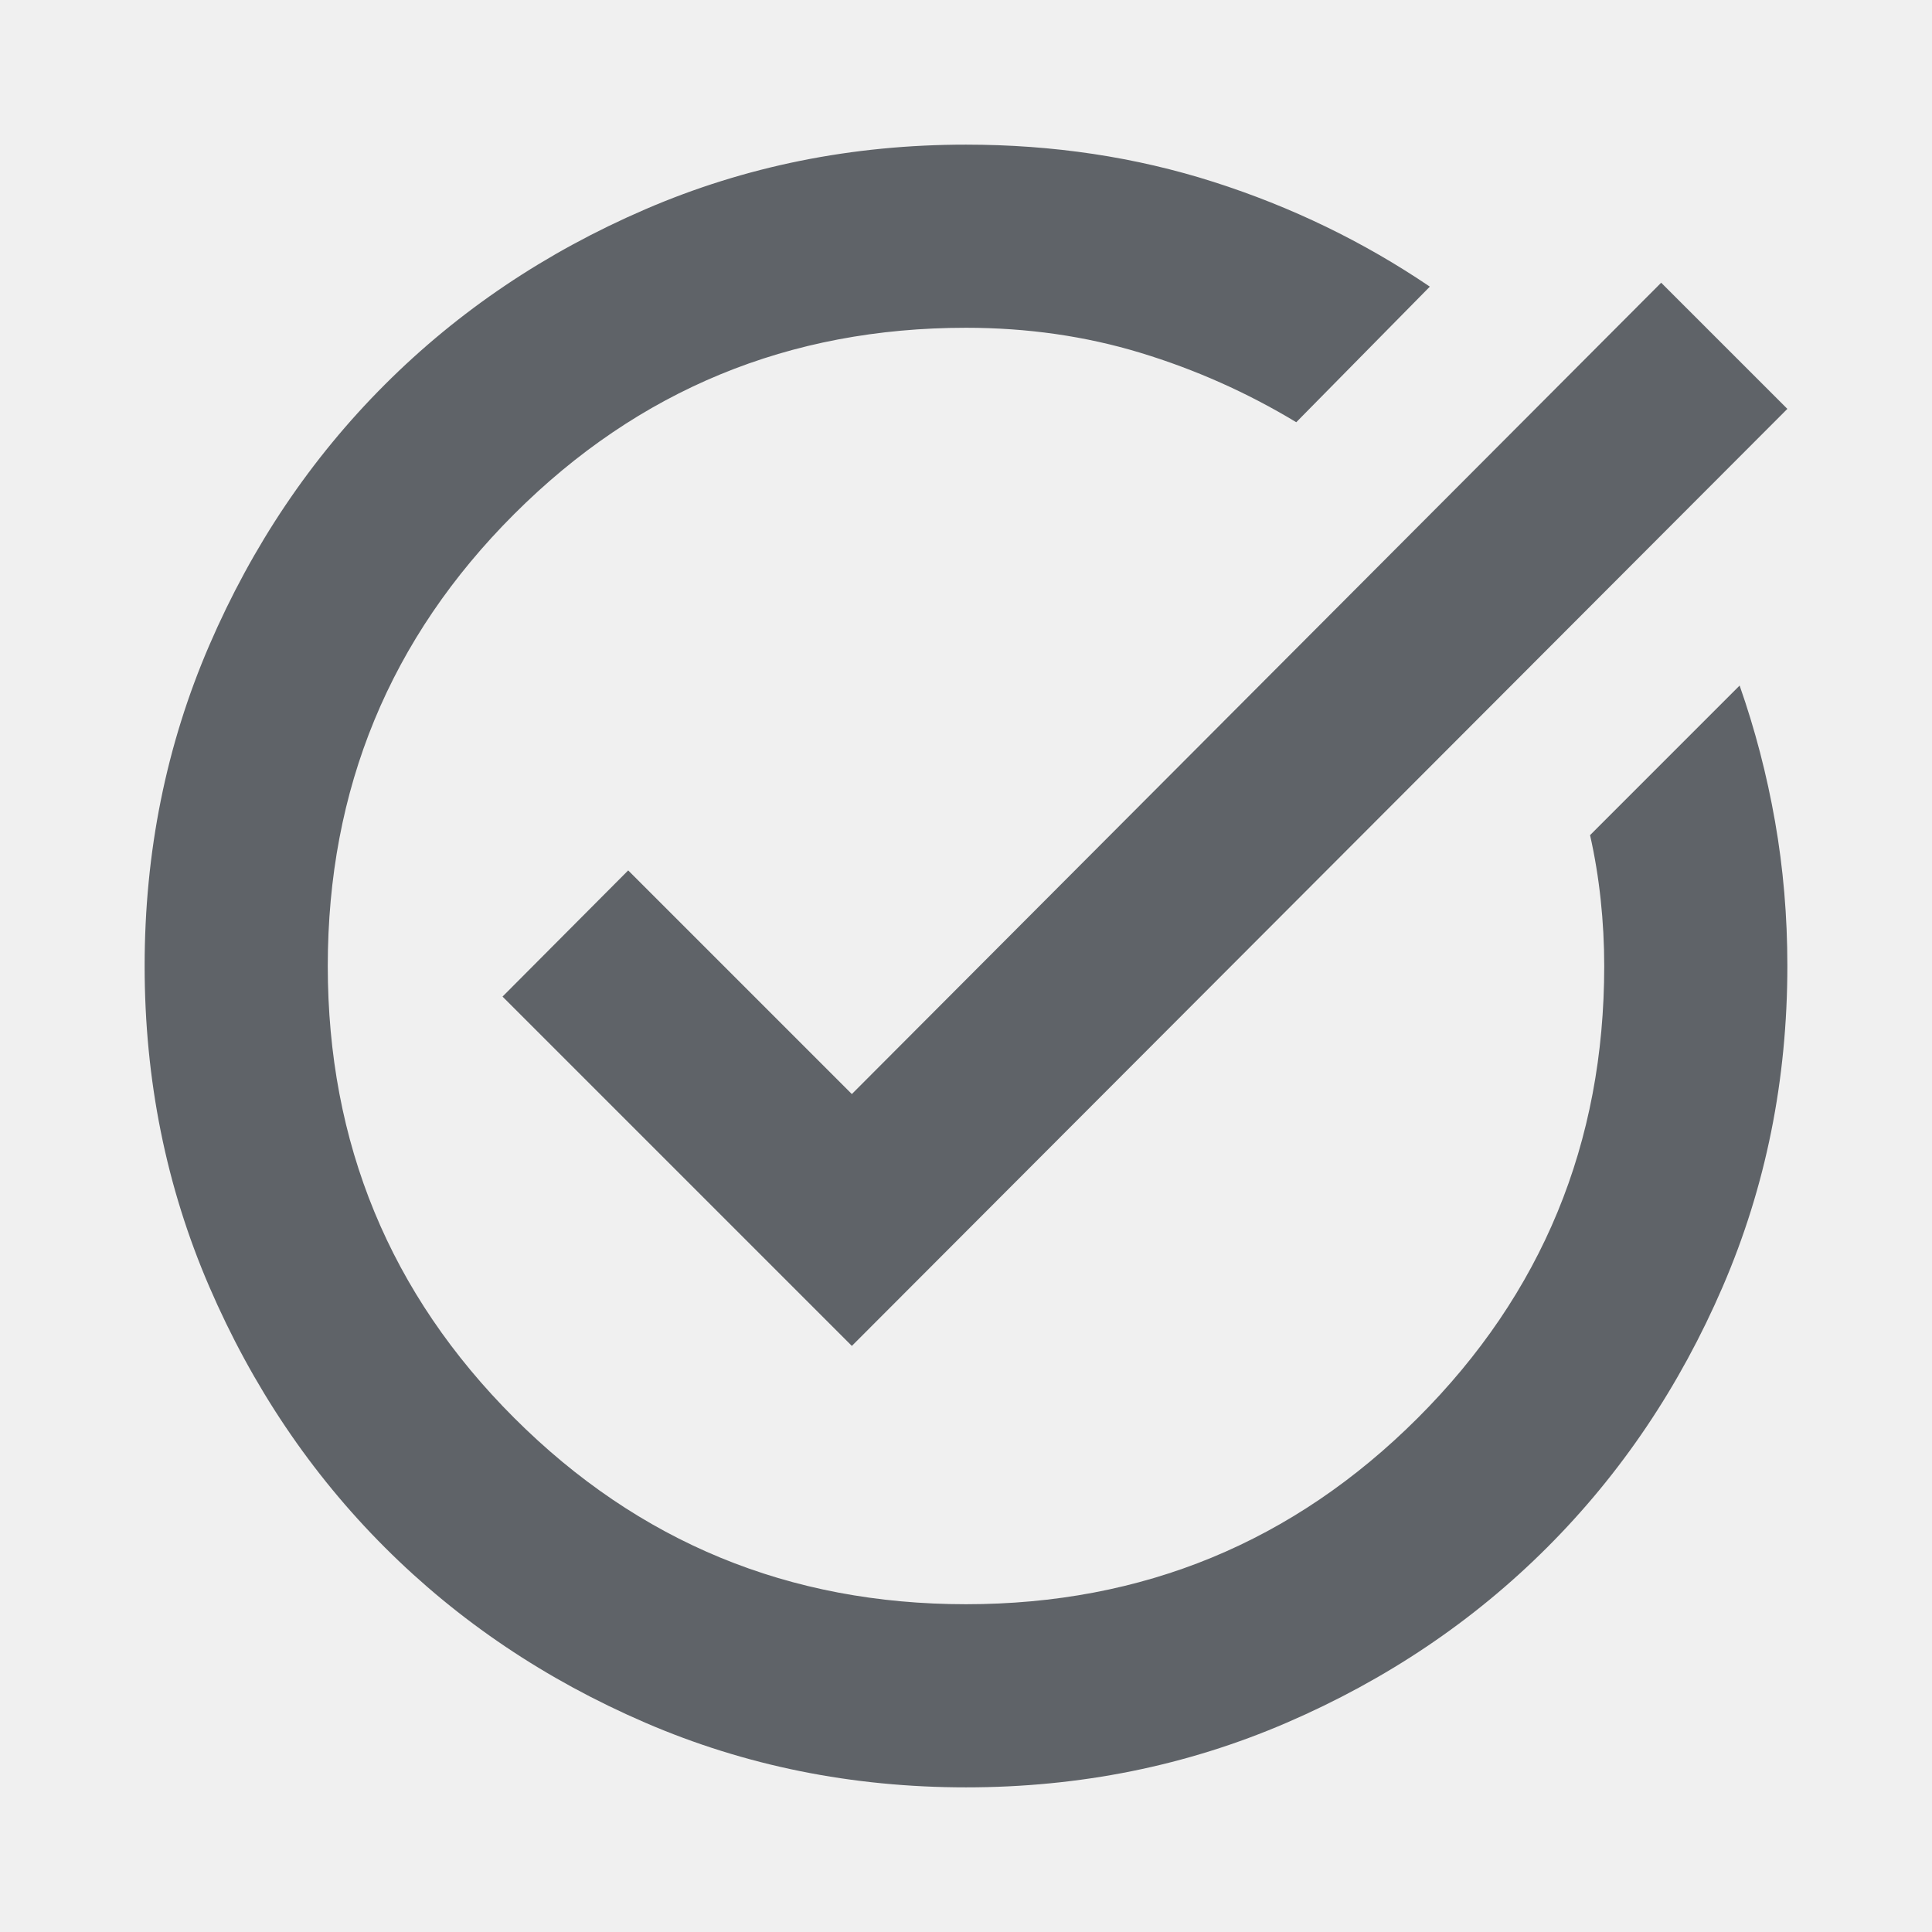
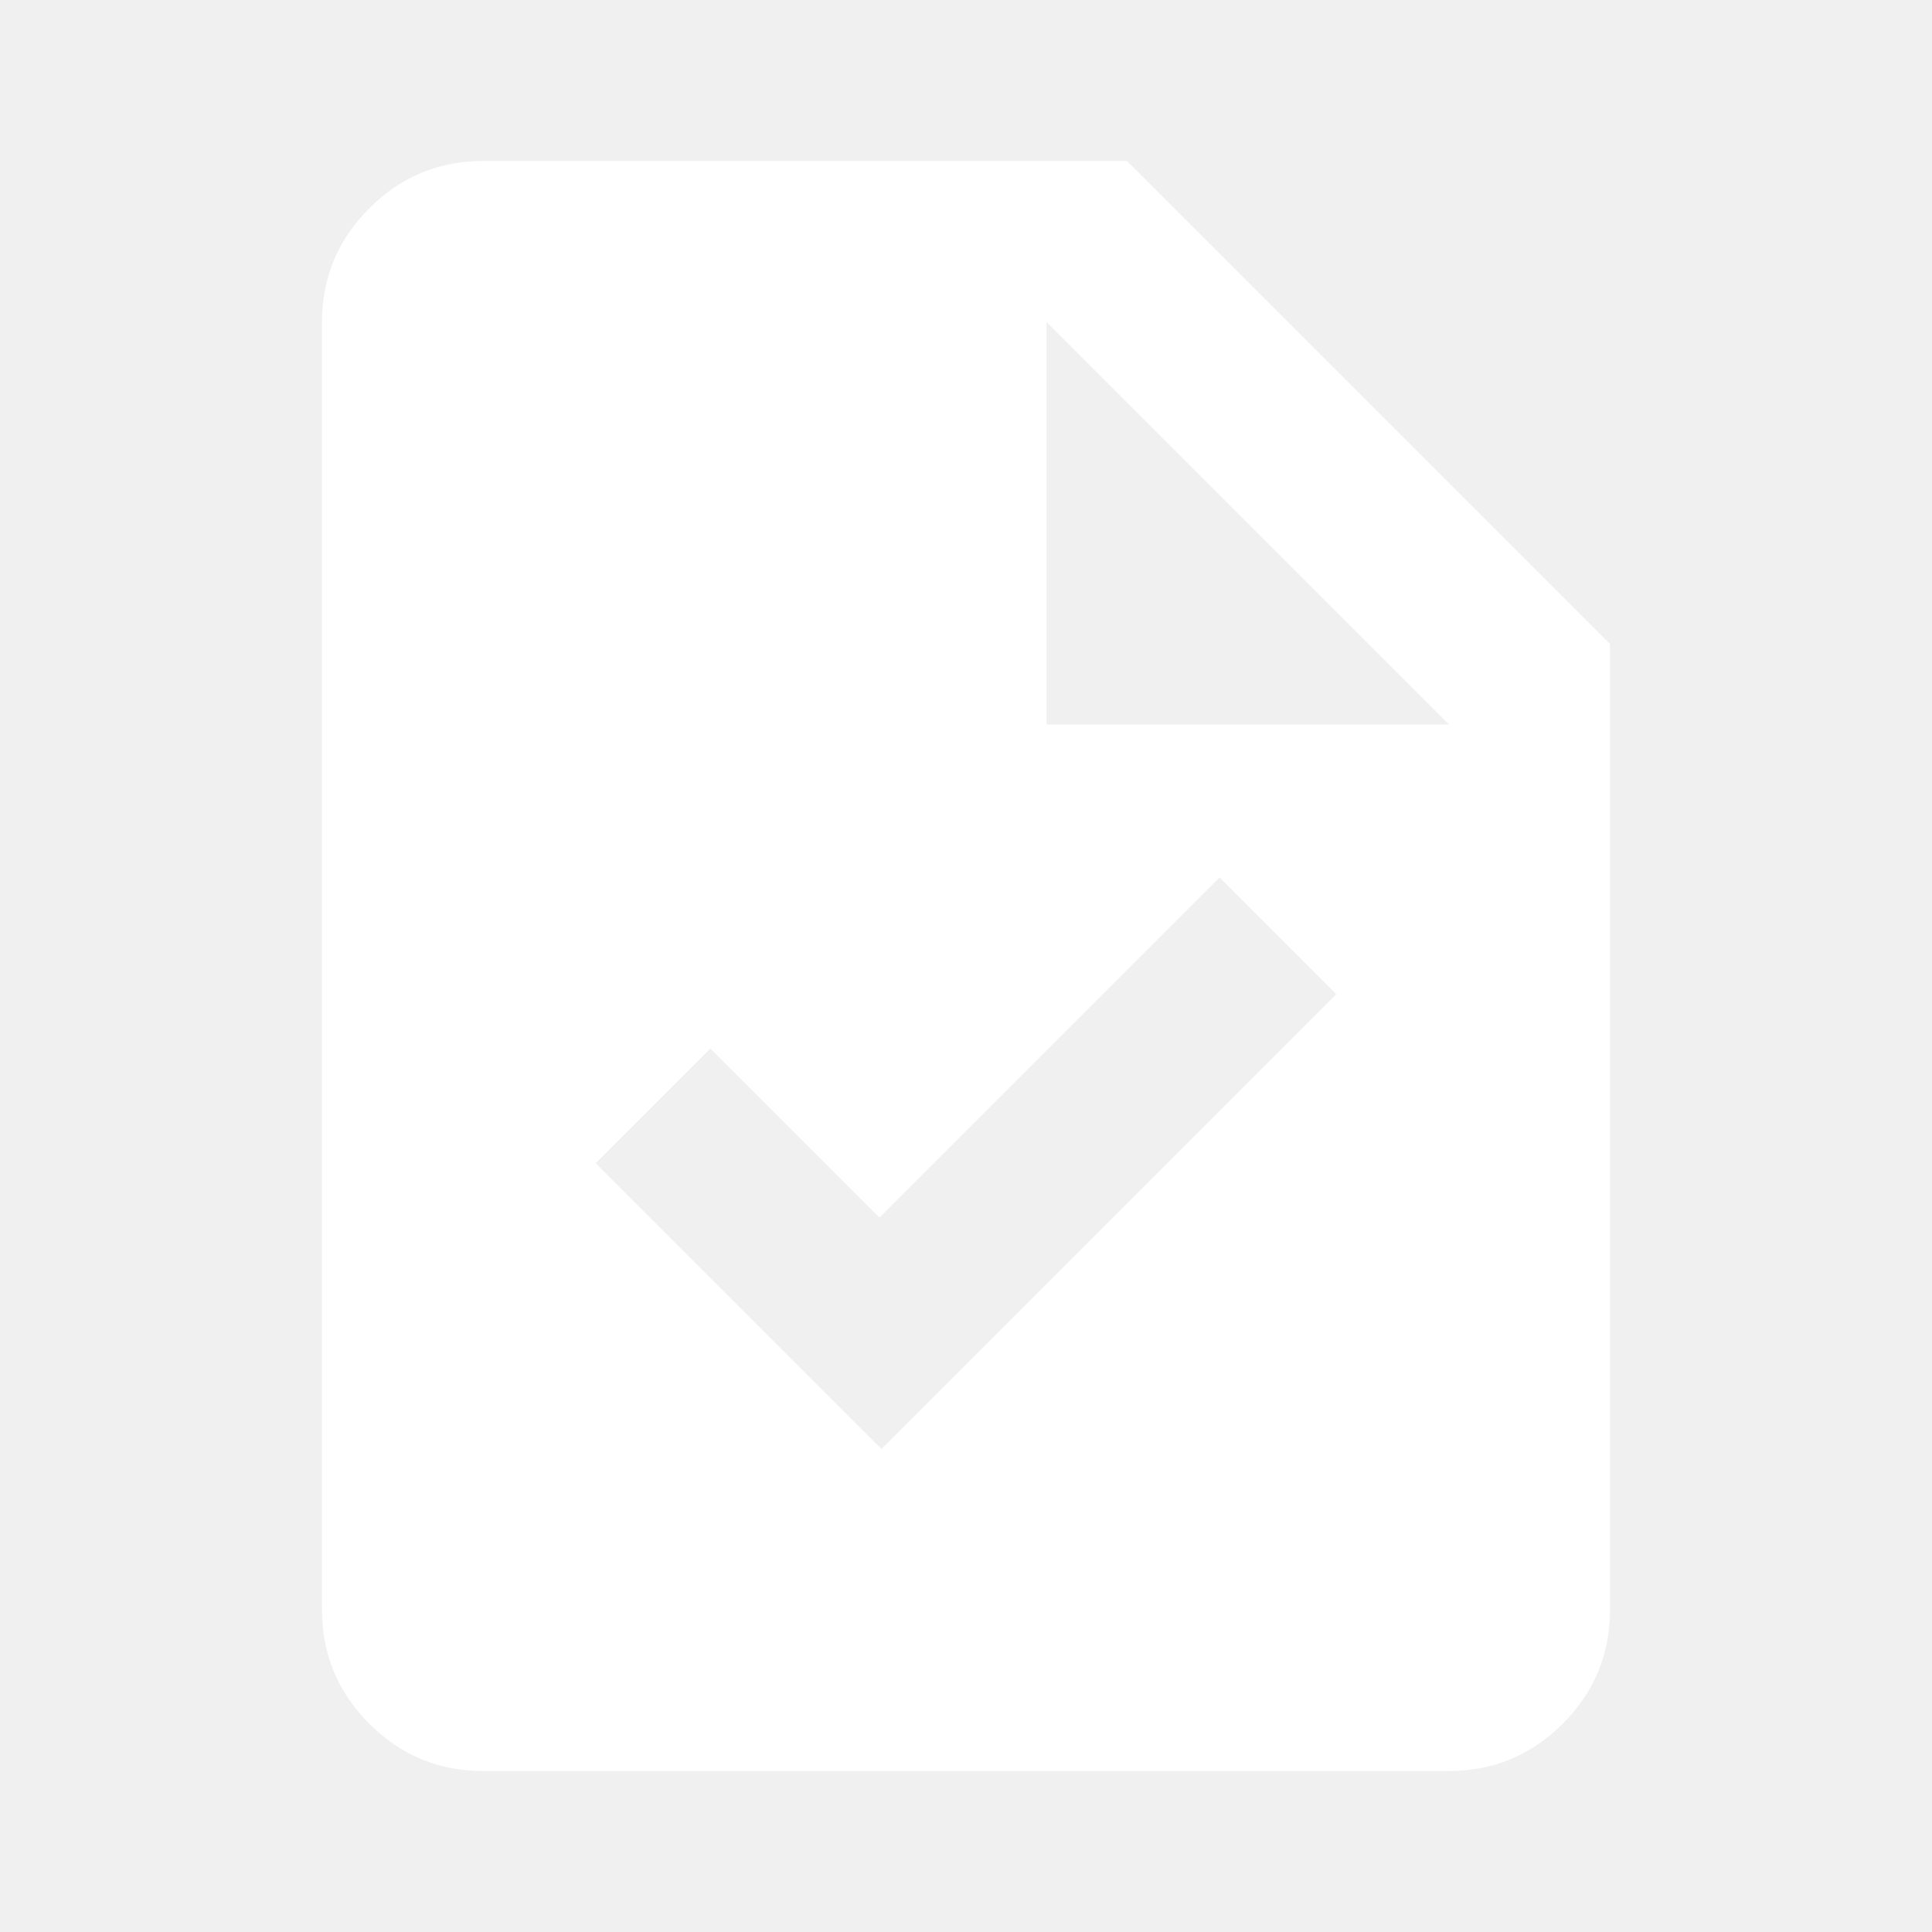
- <svg xmlns="http://www.w3.org/2000/svg" height="24px" viewBox="0 -960 960 960" width="24px" fill="#5f6368">
-   <path d="M480-71.87q-84.91 0-159.34-32.12-74.44-32.12-129.5-87.17-55.05-55.06-87.17-129.5Q71.87-395.09 71.87-480t32.12-159.34q32.12-74.44 87.17-129.5 55.06-55.05 129.5-87.17 74.43-32.12 159.34-32.12 65 0 123 18.52t107.48 52.04l-66.37 67.37q-36.57-22.08-77.49-34.51-40.93-12.42-86.62-12.42-131.81 0-224.47 92.54-92.66 92.55-92.66 224.59 0 132.04 92.66 224.59 92.66 92.54 224.47 92.54 131.8 0 224.47-92.54 92.66-92.55 92.66-224.59 0-16.48-1.76-32.97-1.76-16.48-5.28-32.05l74.32-74.33q11.48 32.72 17.6 67.55 6.12 34.82 6.12 71.7 0 85.01-32.12 159.44-32.12 74.44-87.17 129.5-55.06 55.05-129.5 87.17Q564.91-71.87 480-71.87Zm-56.72-219.35L249.7-464.8l62.45-62.7 111.13 111.13 402.15-403.15 62.7 62.69-464.85 465.61Z" />
+ <svg xmlns="http://www.w3.org/2000/svg" height="24px" viewBox="0 -960 960 960" width="24px" fill="#FFFFFF">
+   <path d="m438-240 226-226-58-58-169 169-84-84-57 57 142 142ZM240-80q-33 0-56.5-23.5T160-160v-640q0-33 23.5-56.5T240-880h320l240 240v480q0 33-23.5 56.5T720-80H240Zm280-520h200L520-800v200Z" />
</svg>
